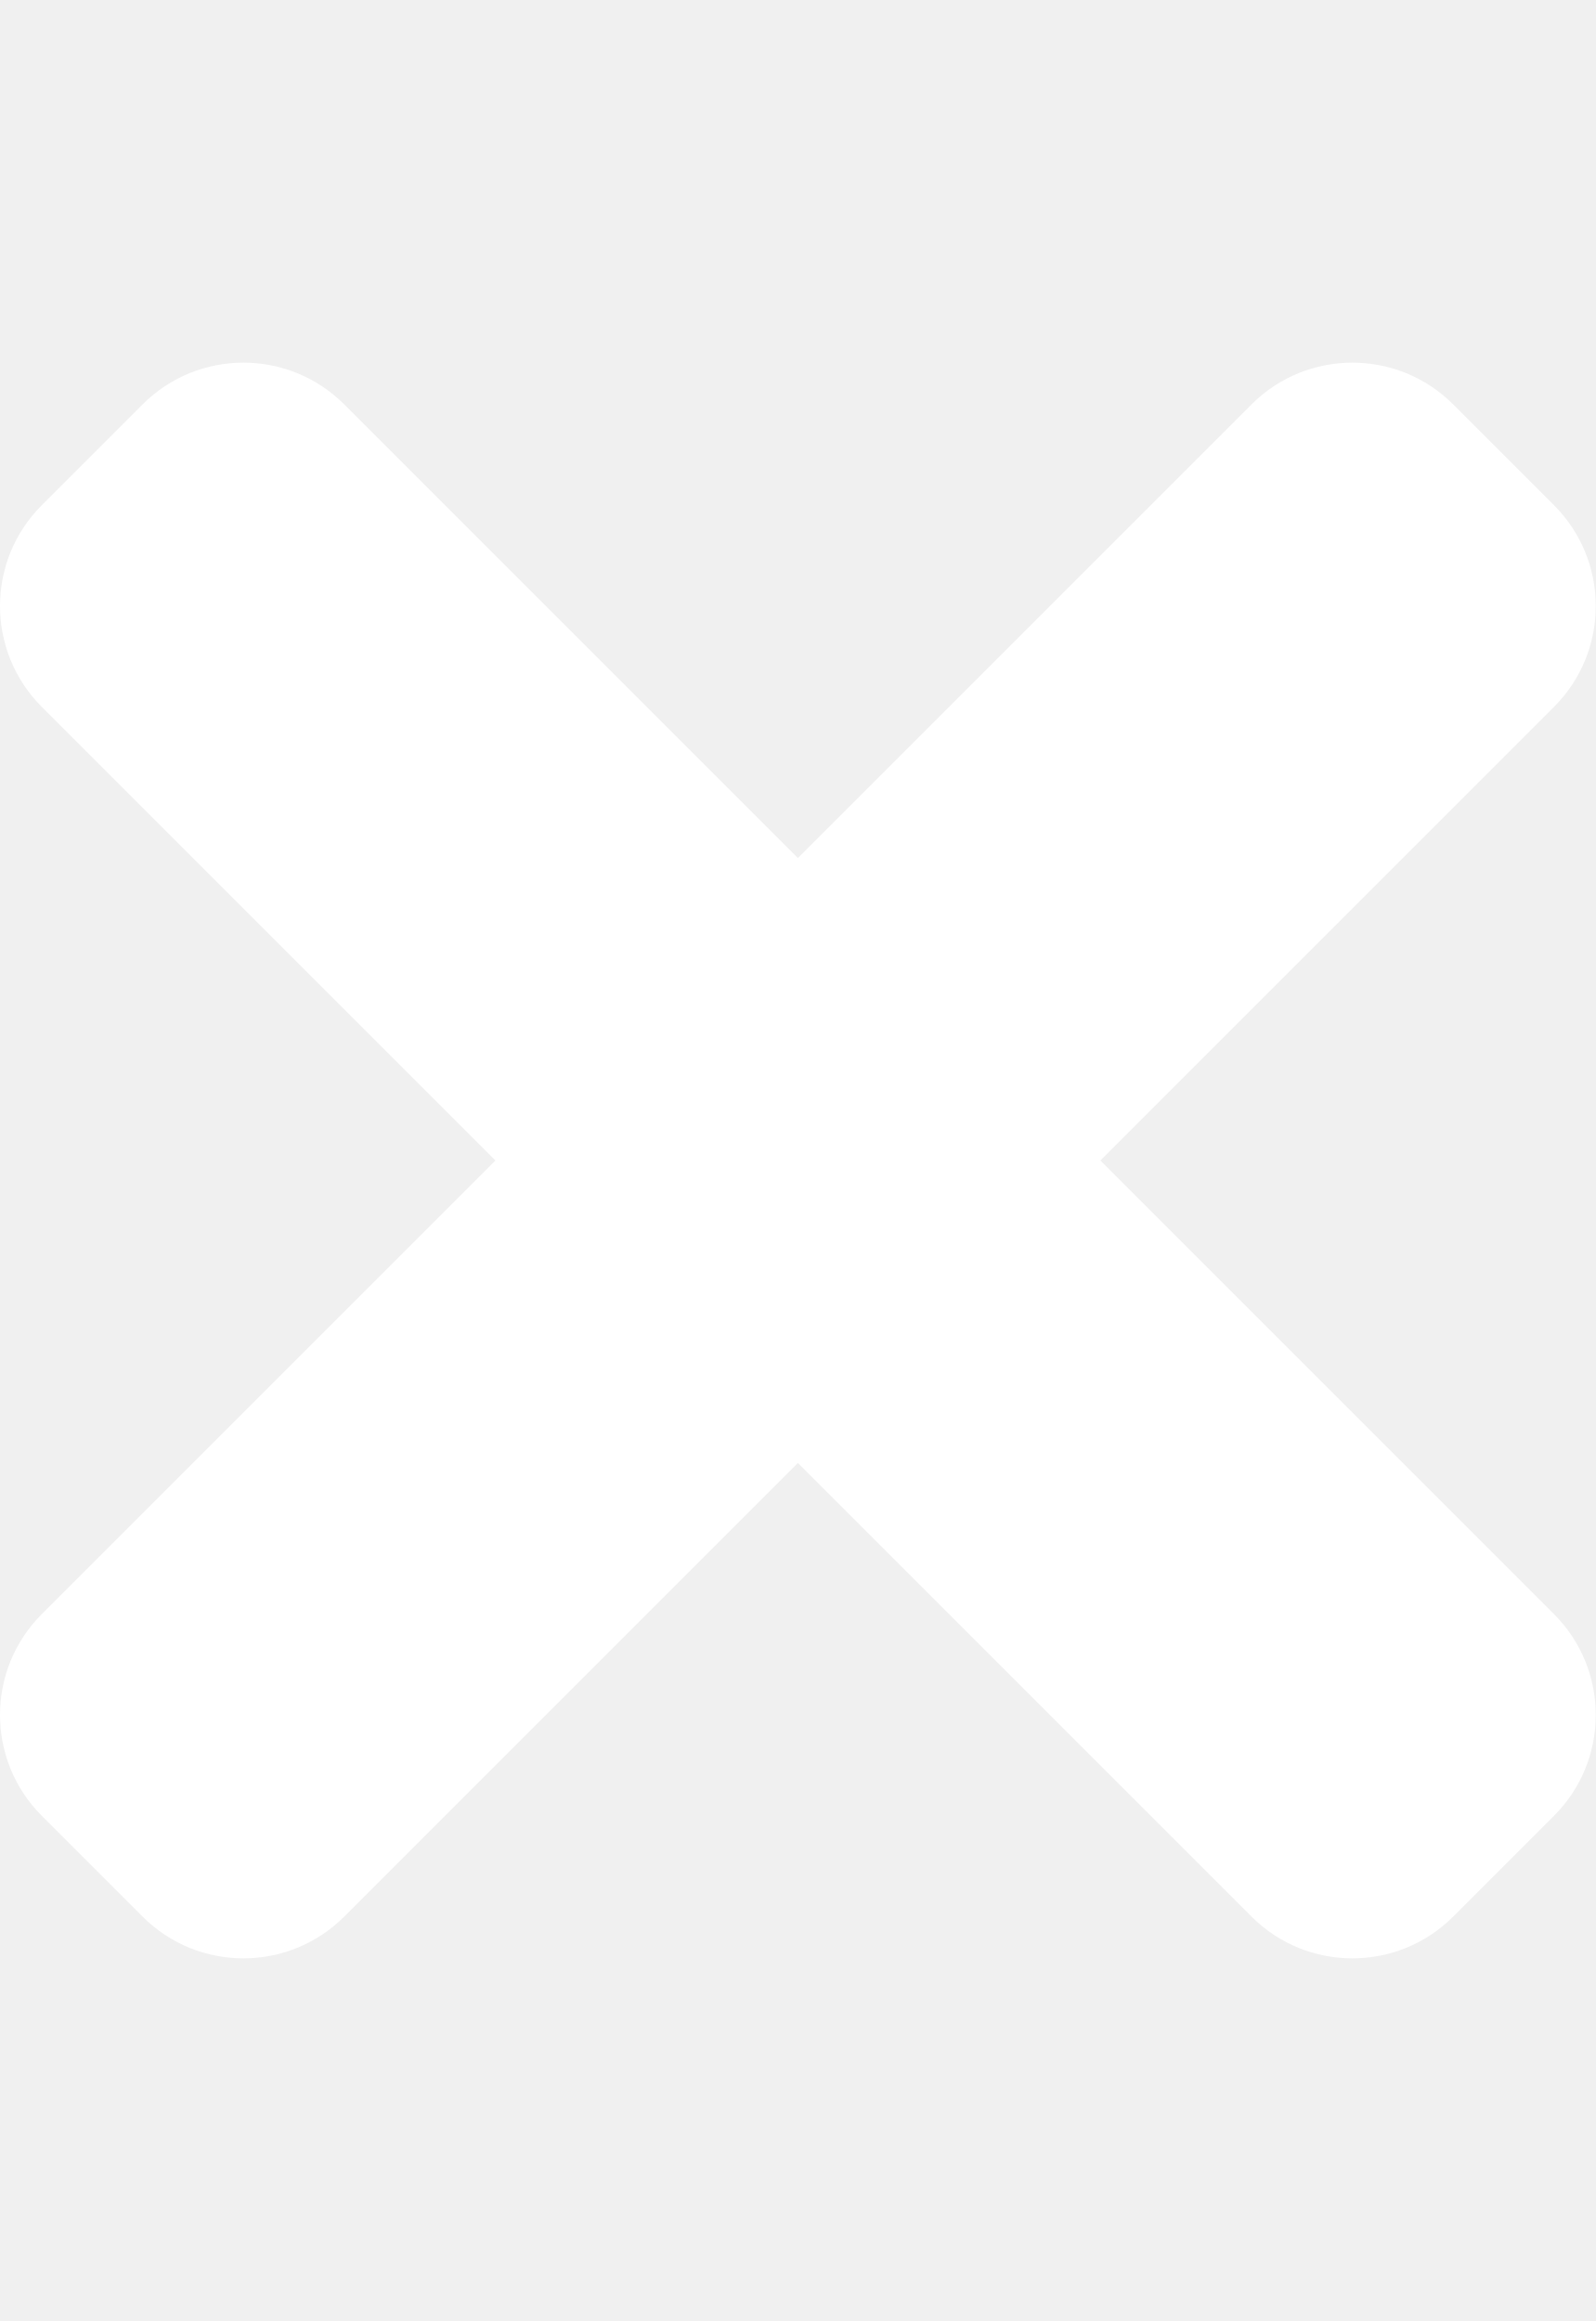
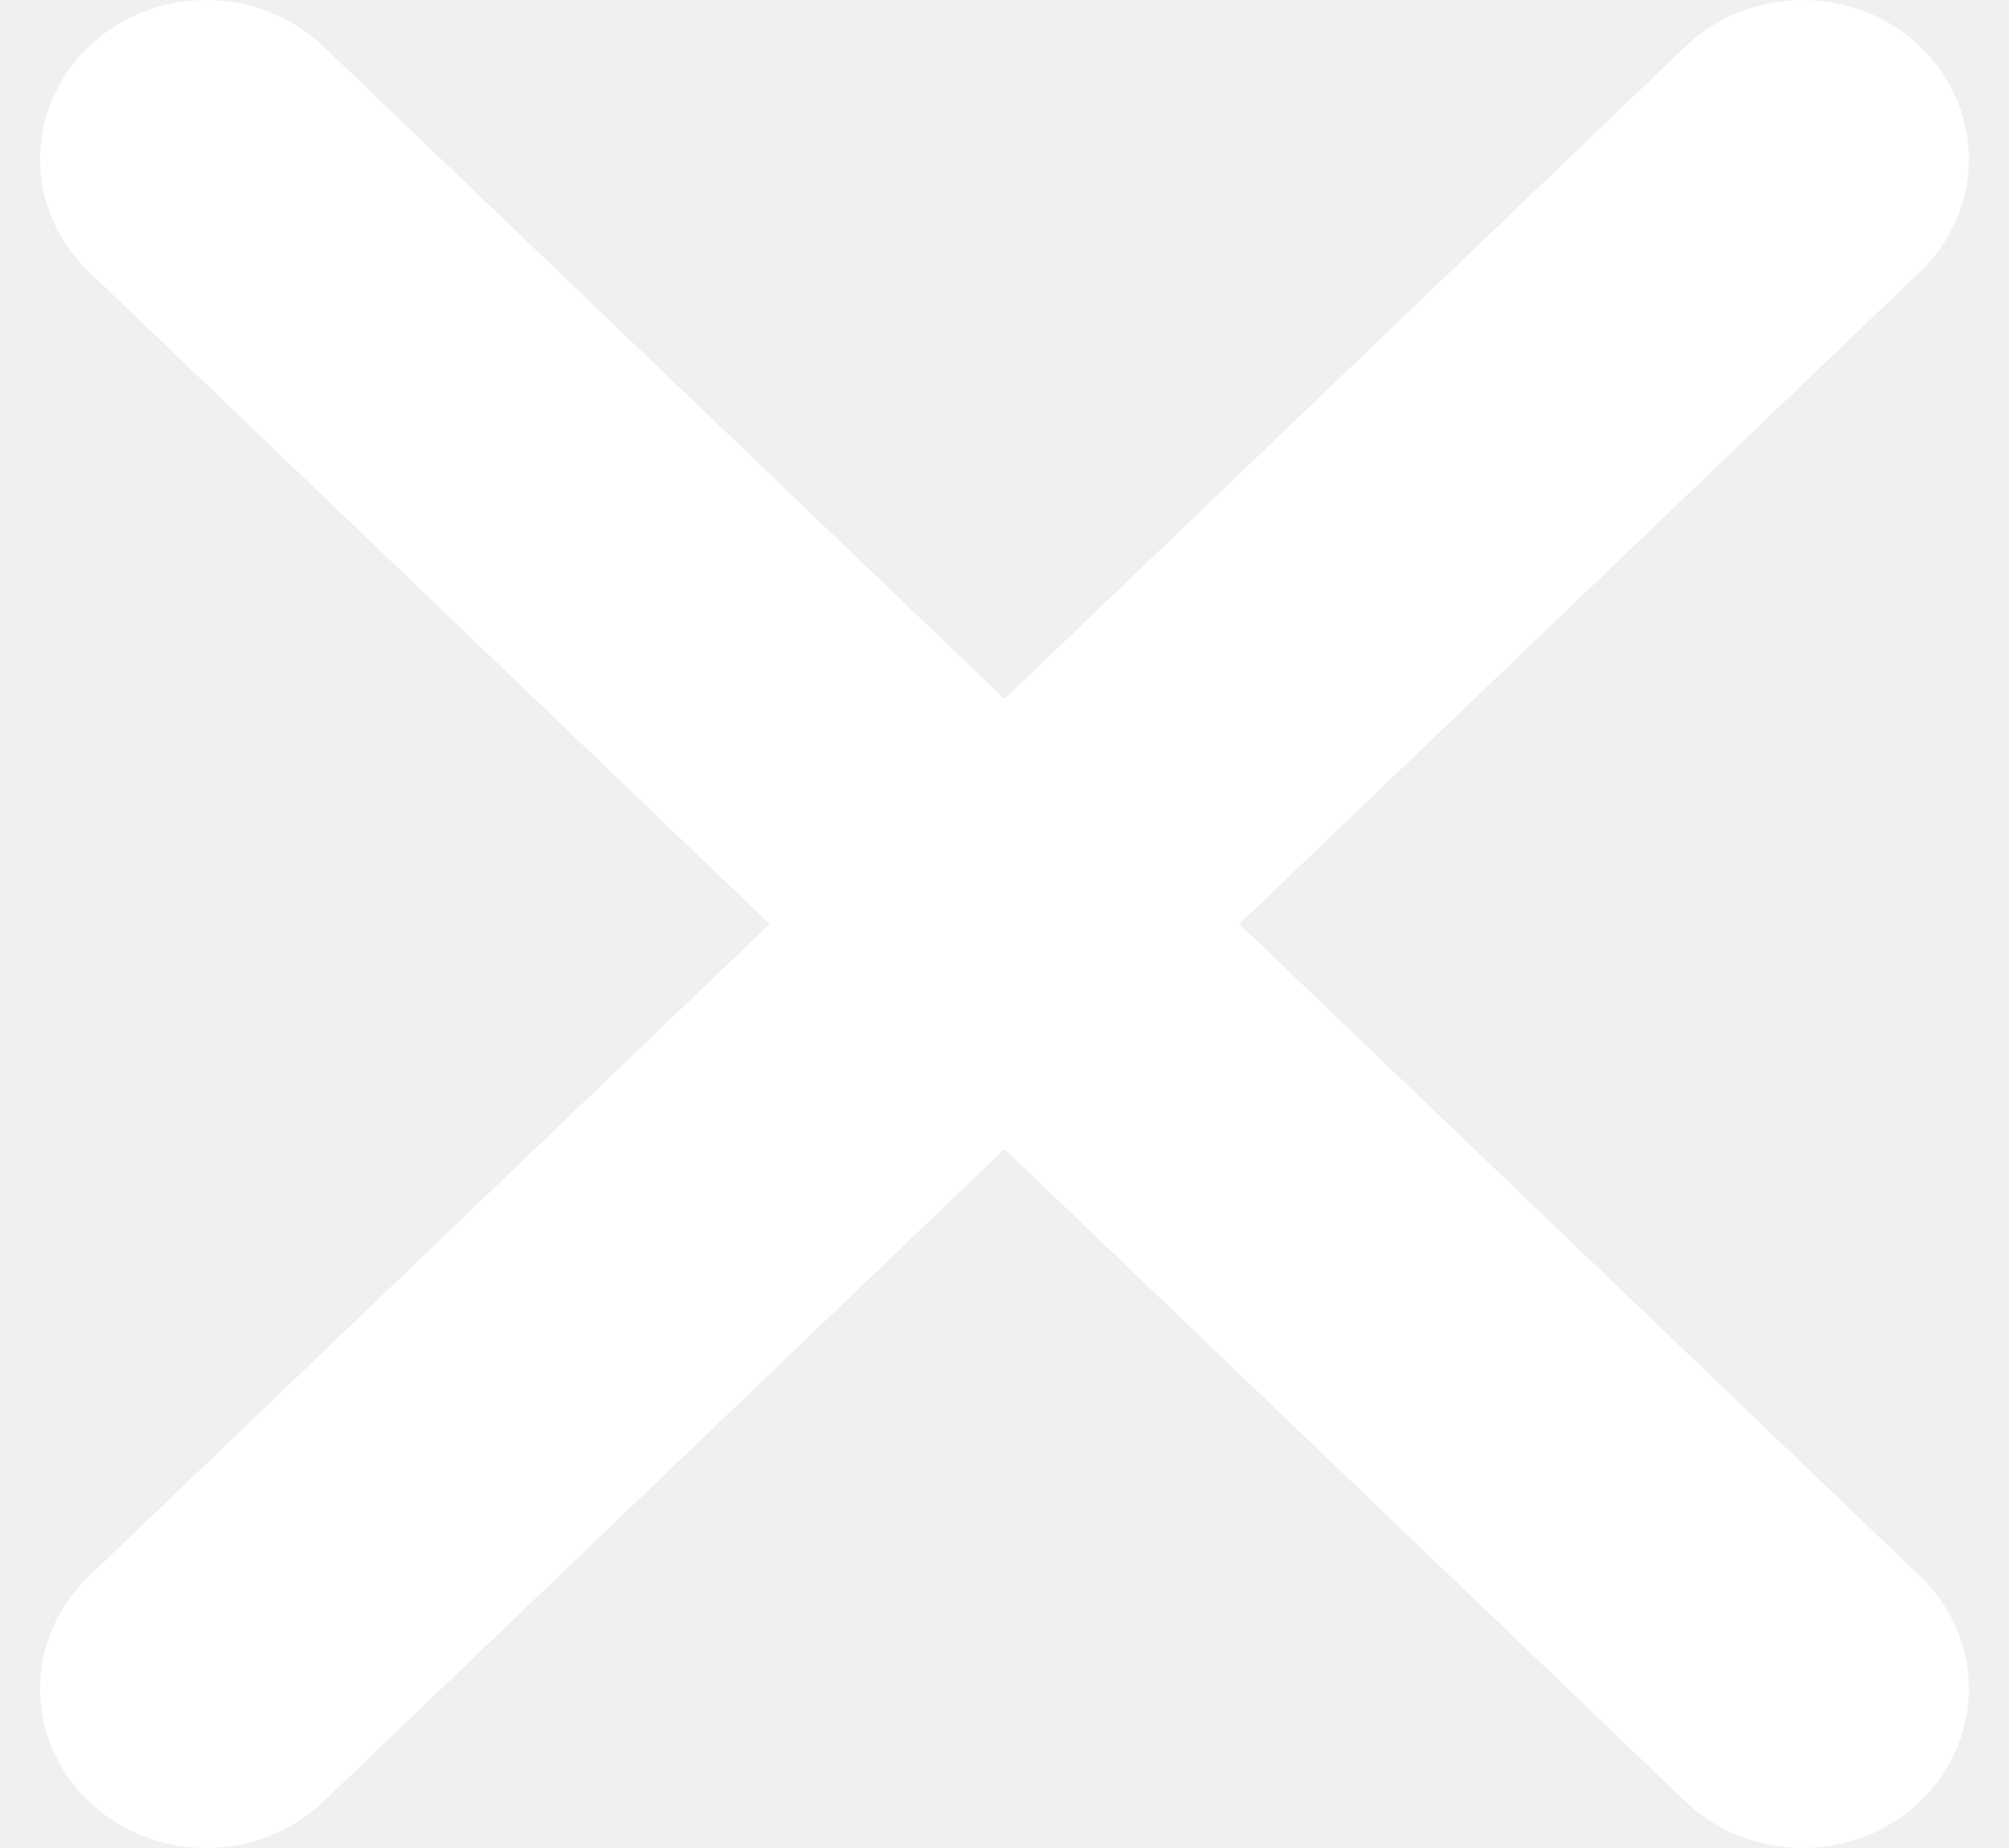
- <svg xmlns="http://www.w3.org/2000/svg" aria-hidden="true" focusable="false" data-prefix="fas" data-icon="times" class="svg-inline--fa fa-times fa-w-11" role="img" viewBox="0 0 352 512">
-   <path fill="white" d="M242.72 256l100.07-100.07c12.28-12.28 12.28-32.19 0-44.48l-22.24-22.24c-12.28-12.28-32.19-12.28-44.48 0L176 189.28 75.93 89.21c-12.28-12.28-32.19-12.28-44.48 0L9.21 111.45c-12.28 12.28-12.28 32.19 0 44.48L109.28 256 9.21 356.07c-12.28 12.28-12.28 32.19 0 44.48l22.24 22.24c12.28 12.28 32.2 12.28 44.48 0L176 322.72l100.07 100.07c12.28 12.28 32.2 12.28 44.48 0l22.24-22.24c12.28-12.28 12.28-32.19 0-44.48L242.72 256z" />
+ <svg xmlns="http://www.w3.org/2000/svg" viewBox="0 0 25 23" version="1.1">
+   <g id="Page-1" stroke="none" stroke-width="1" fill="none" fill-rule="evenodd">
+     <g id="Les-clés-de-koya-PUSH" transform="translate(-752, -241)" fill="#fff">
+       <g id="ENCART-Copy-2" transform="translate(143, 179)">
+         <g id="croix" transform="translate(609, 62)">
+           <path d="M15.422,11.5 L23.895,3.38 C24.702,2.607 24.702,1.353 23.895,0.58 C23.088,-0.193 21.78,-0.193 20.973,0.58 L12.5,8.7 L4.027,0.58 C3.22,-0.193 1.912,-0.193 1.105,0.58 C0.298,1.353 0.298,2.607 1.105,3.38 L9.578,11.5 L1.105,19.62 C0.298,20.393 0.298,21.647 1.105,22.42 C1.912,23.193 3.22,23.193 4.027,22.42 L12.5,14.3 L20.973,22.42 C21.78,23.193 23.088,23.193 23.895,22.42 C24.702,21.647 24.702,20.393 23.895,19.62 L15.422,11.5 Z" id="Fill-1" />
+         </g>
+       </g>
+     </g>
+   </g>
</svg>
